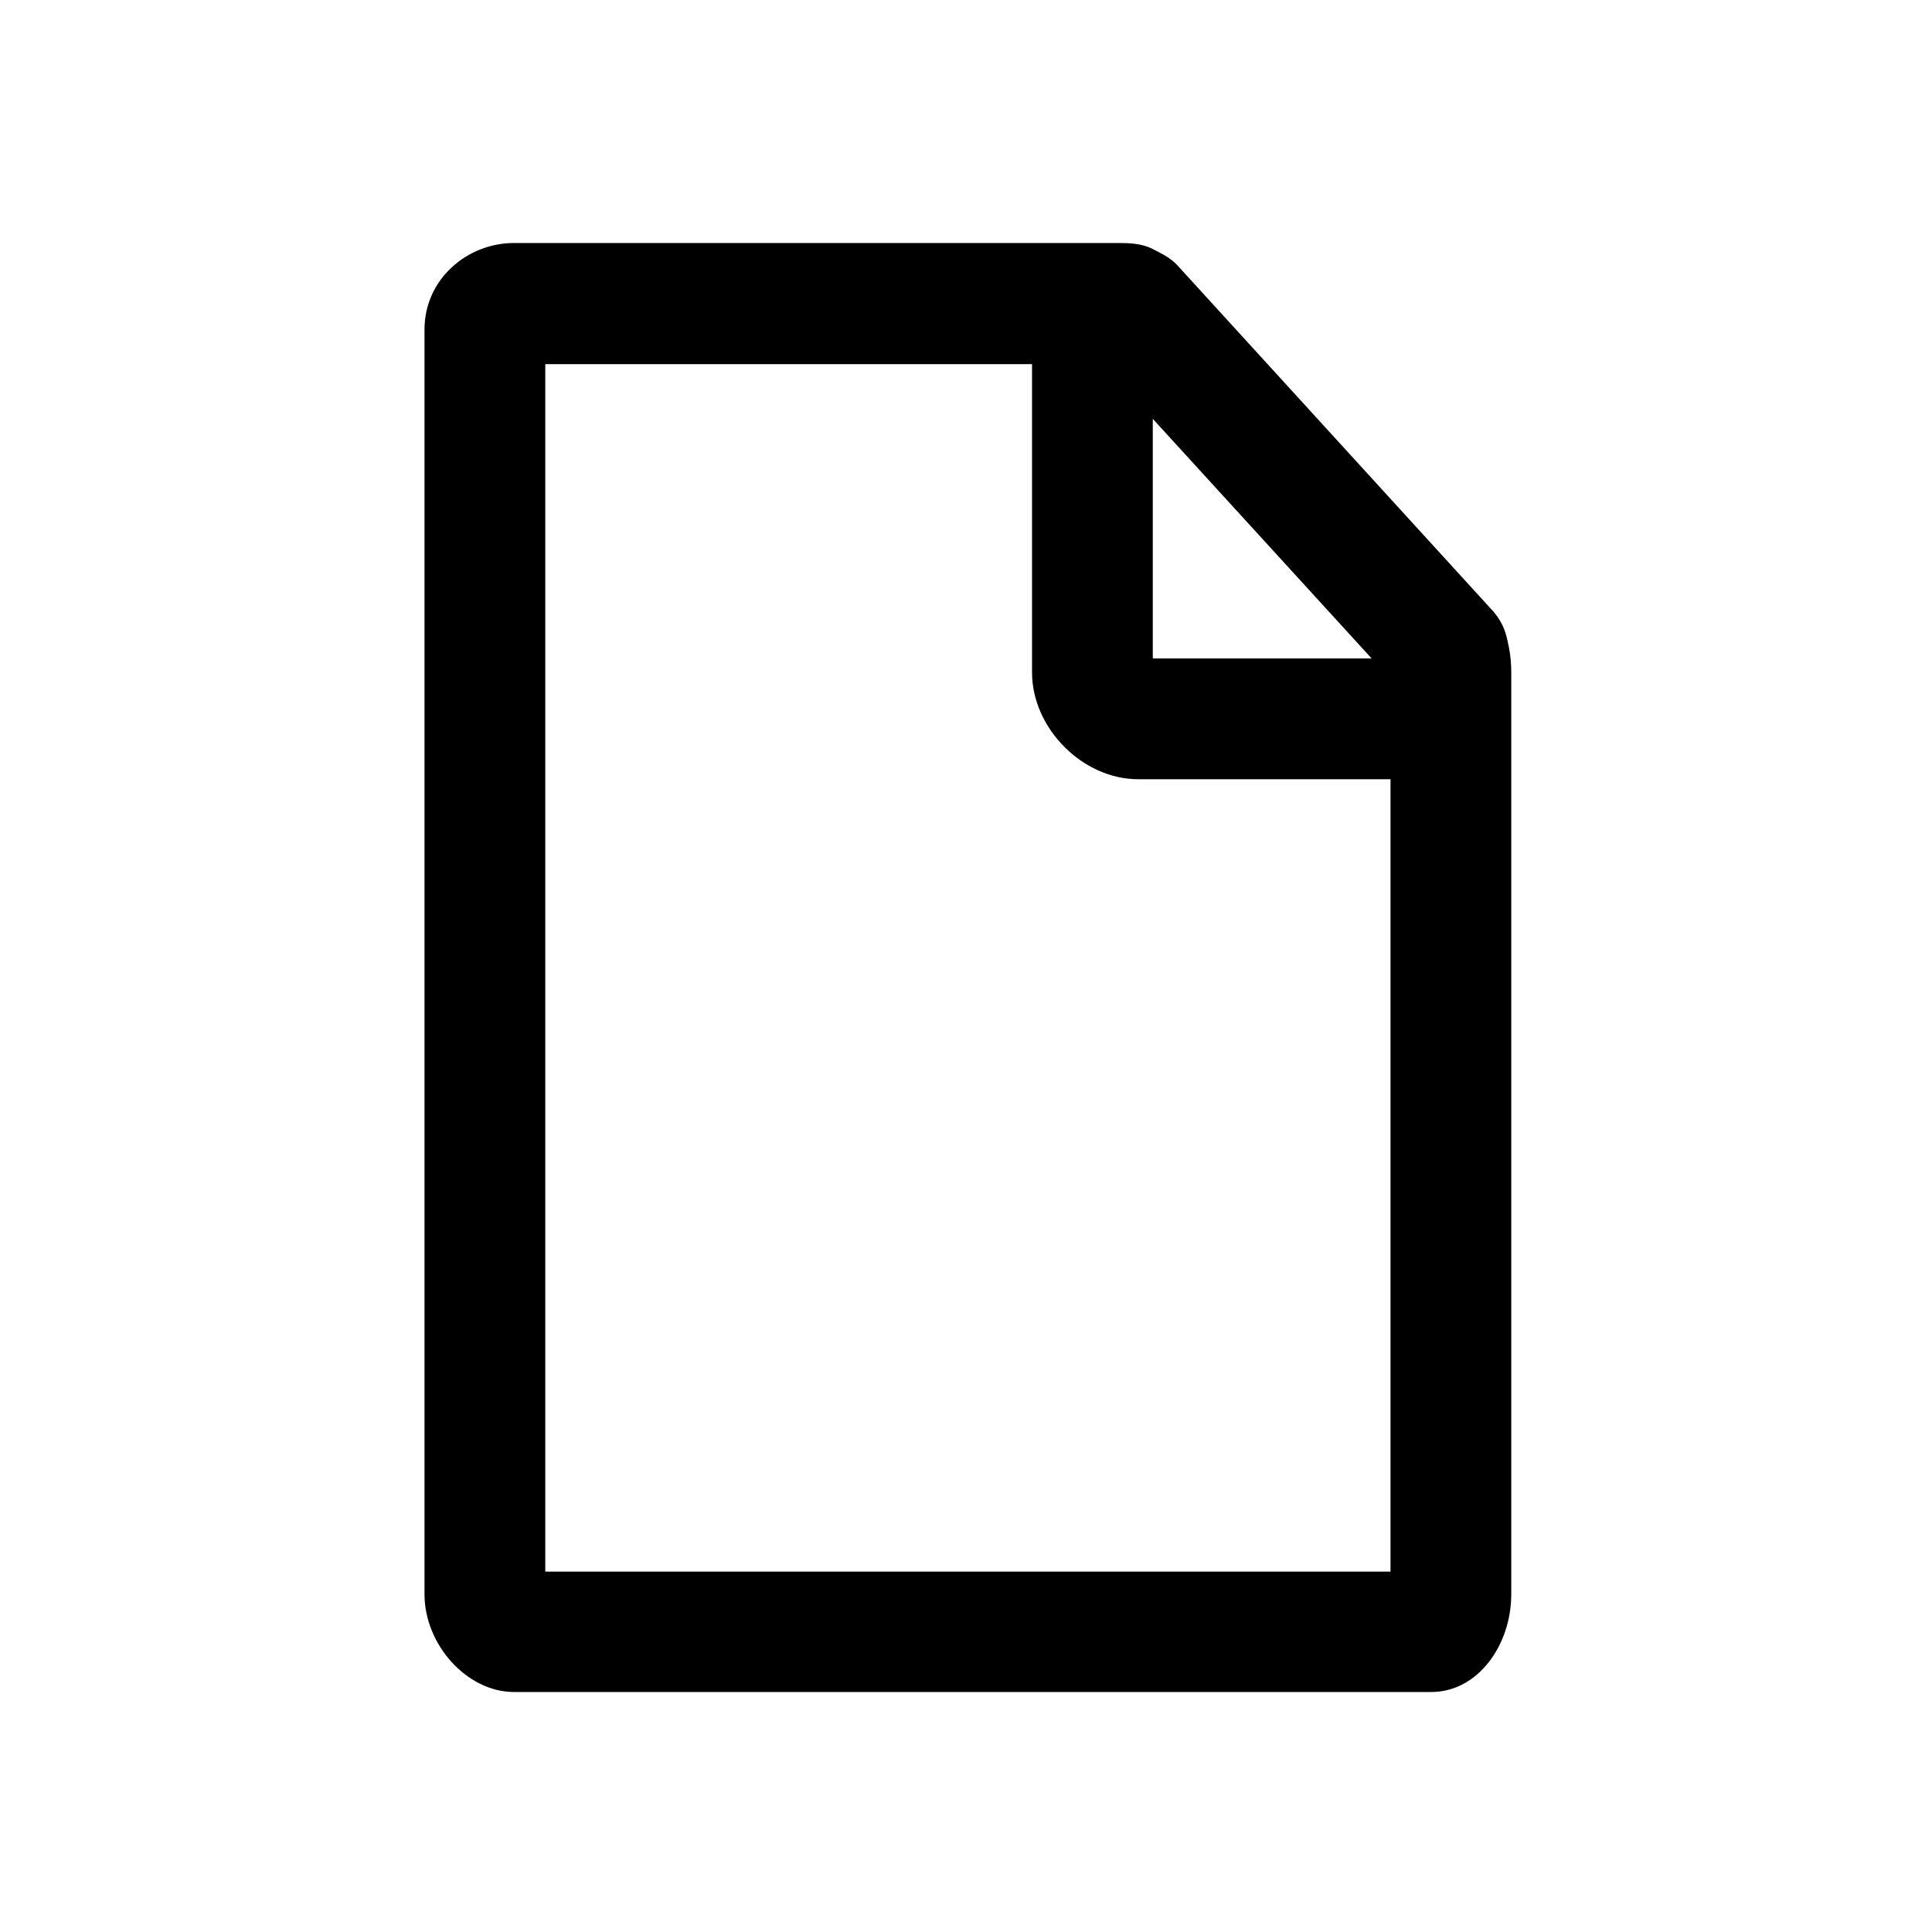
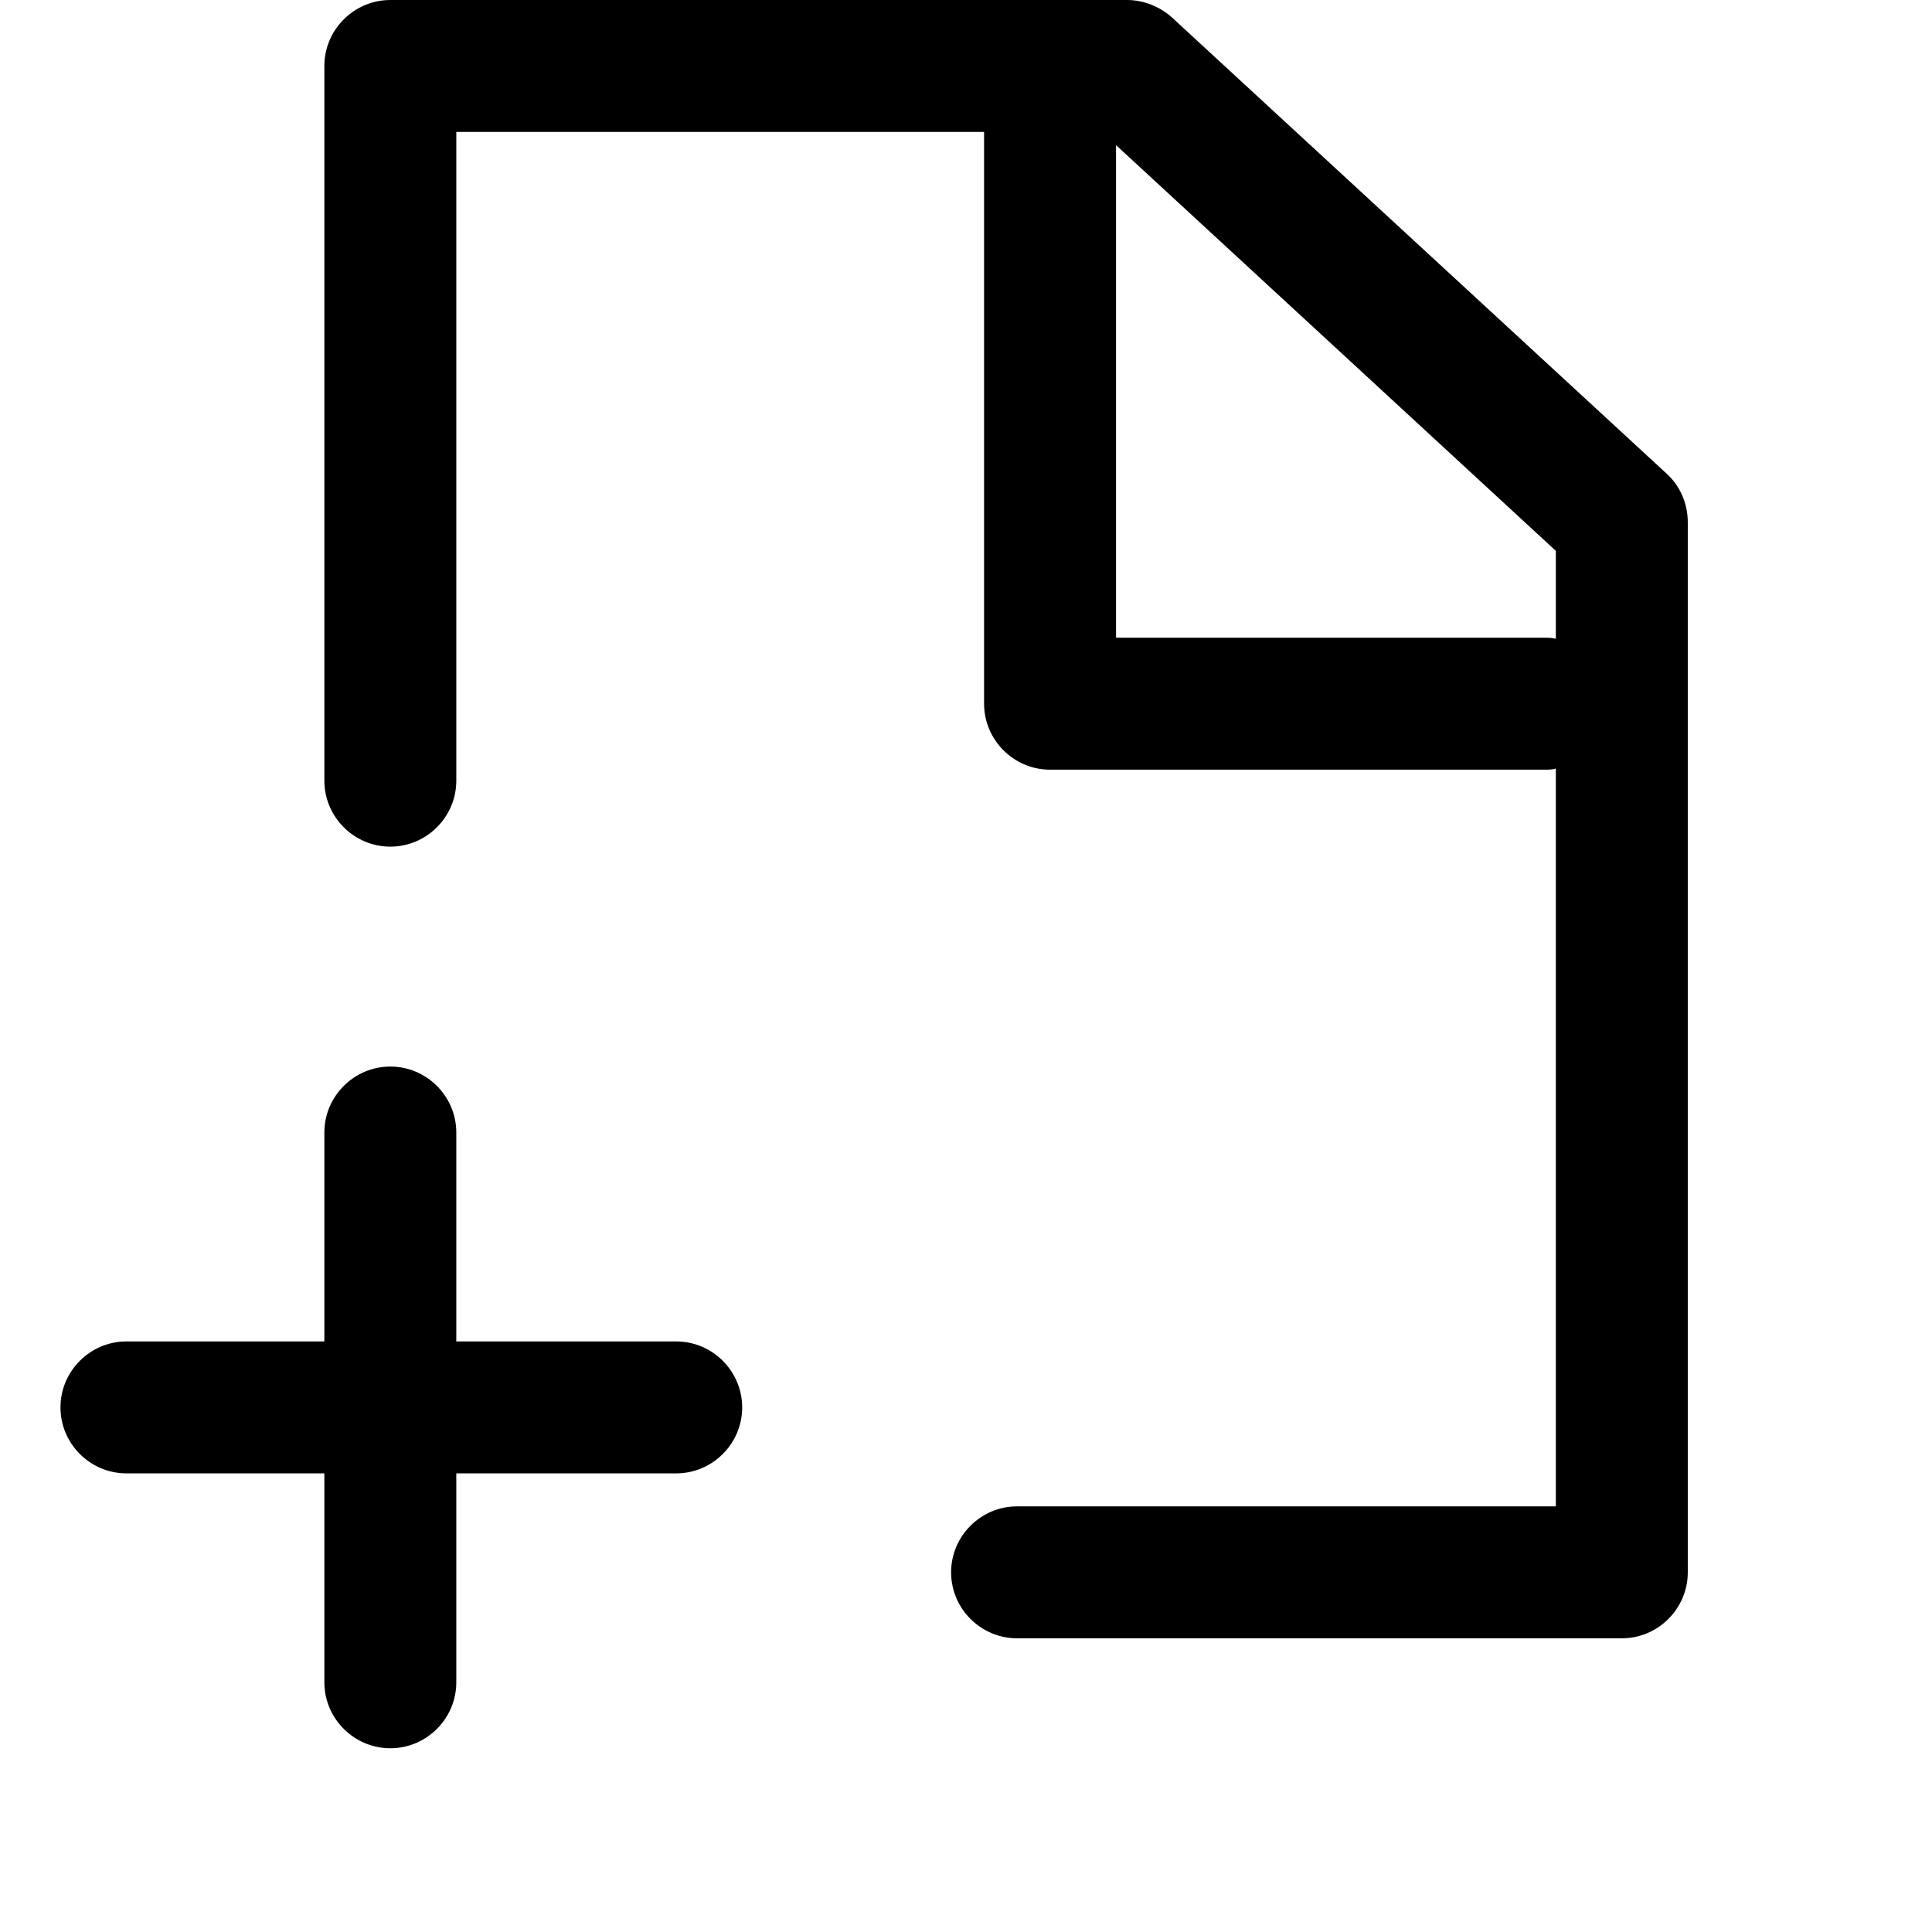
- <svg xmlns="http://www.w3.org/2000/svg" version="1.1" id="Layer_1" x="0px" y="0px" width="512px" height="512px" viewBox="0 0 512 512" style="enable-background:new 0 0 512 512;" xml:space="preserve">
-   <path style="fill:#000000" d="M399.3,168.9c-0.7-2.9-2-5-3.5-6.8l-83.7-91.7c-1.9-2.1-4.1-3.1-6.6-4.4c-2.9-1.5-6.1-1.6-9.4-1.6H136.2  c-12.4,0-23.7,9.6-23.7,22.9v335.2c0,13.4,11.3,25.9,23.7,25.9h243.1c12.4,0,21.2-12.5,21.2-25.9V178.4  C400.5,174.8,400.1,172.2,399.3,168.9z M305.5,111l58,63.5h-58V111z M144.5,416.5v-320h129v81.7c0,14.8,13.4,28.3,28.1,28.3h66.9  v210H144.5z" />
+ <svg xmlns="http://www.w3.org/2000/svg" version="1.1" id="Capa_1" x="0px" y="0px" viewBox="0 0 512 512" style="enable-background:new 0 0 512 512;" xml:space="preserve">
+   <g>
+     <path fill="#000000" d="M269.534,399.201c-9.616,0-17.483,7.867-17.483,17.483s7.867,17.483,17.483,17.483h160.263   c9.616,0,17.483-7.867,17.483-17.483V138.409c0-4.954-2.04-9.616-5.536-12.821L310.62,4.662C307.414,1.748,303.043,0,298.673,0   h-195.23c-9.616,0-17.483,7.867-17.483,17.483v189.402c0,9.616,7.867,17.483,17.483,17.483s17.483-7.867,17.483-17.483V34.967   h139.866v151.522c0,9.616,7.867,17.483,17.483,17.483H409.4c0.874,0,2.04,0,2.914-0.291v195.521H269.534z M409.4,169.005H295.759   V38.463l116.555,107.522v23.311C411.44,169.005,410.274,169.005,409.4,169.005z M16.026,372.977   c0-9.616,7.867-17.483,17.483-17.483h52.45V300.13c0-9.616,7.867-17.483,17.483-17.483s17.483,7.867,17.483,17.483v55.364h58.278   c9.616,0,17.483,7.867,17.483,17.483s-7.867,17.483-17.483,17.483h-58.278v55.364c0,9.616-7.867,17.483-17.483,17.483   s-17.483-7.867-17.483-17.483V390.46H33.51C23.894,390.46,16.026,382.592,16.026,372.977z" />
+   </g>
</svg>
